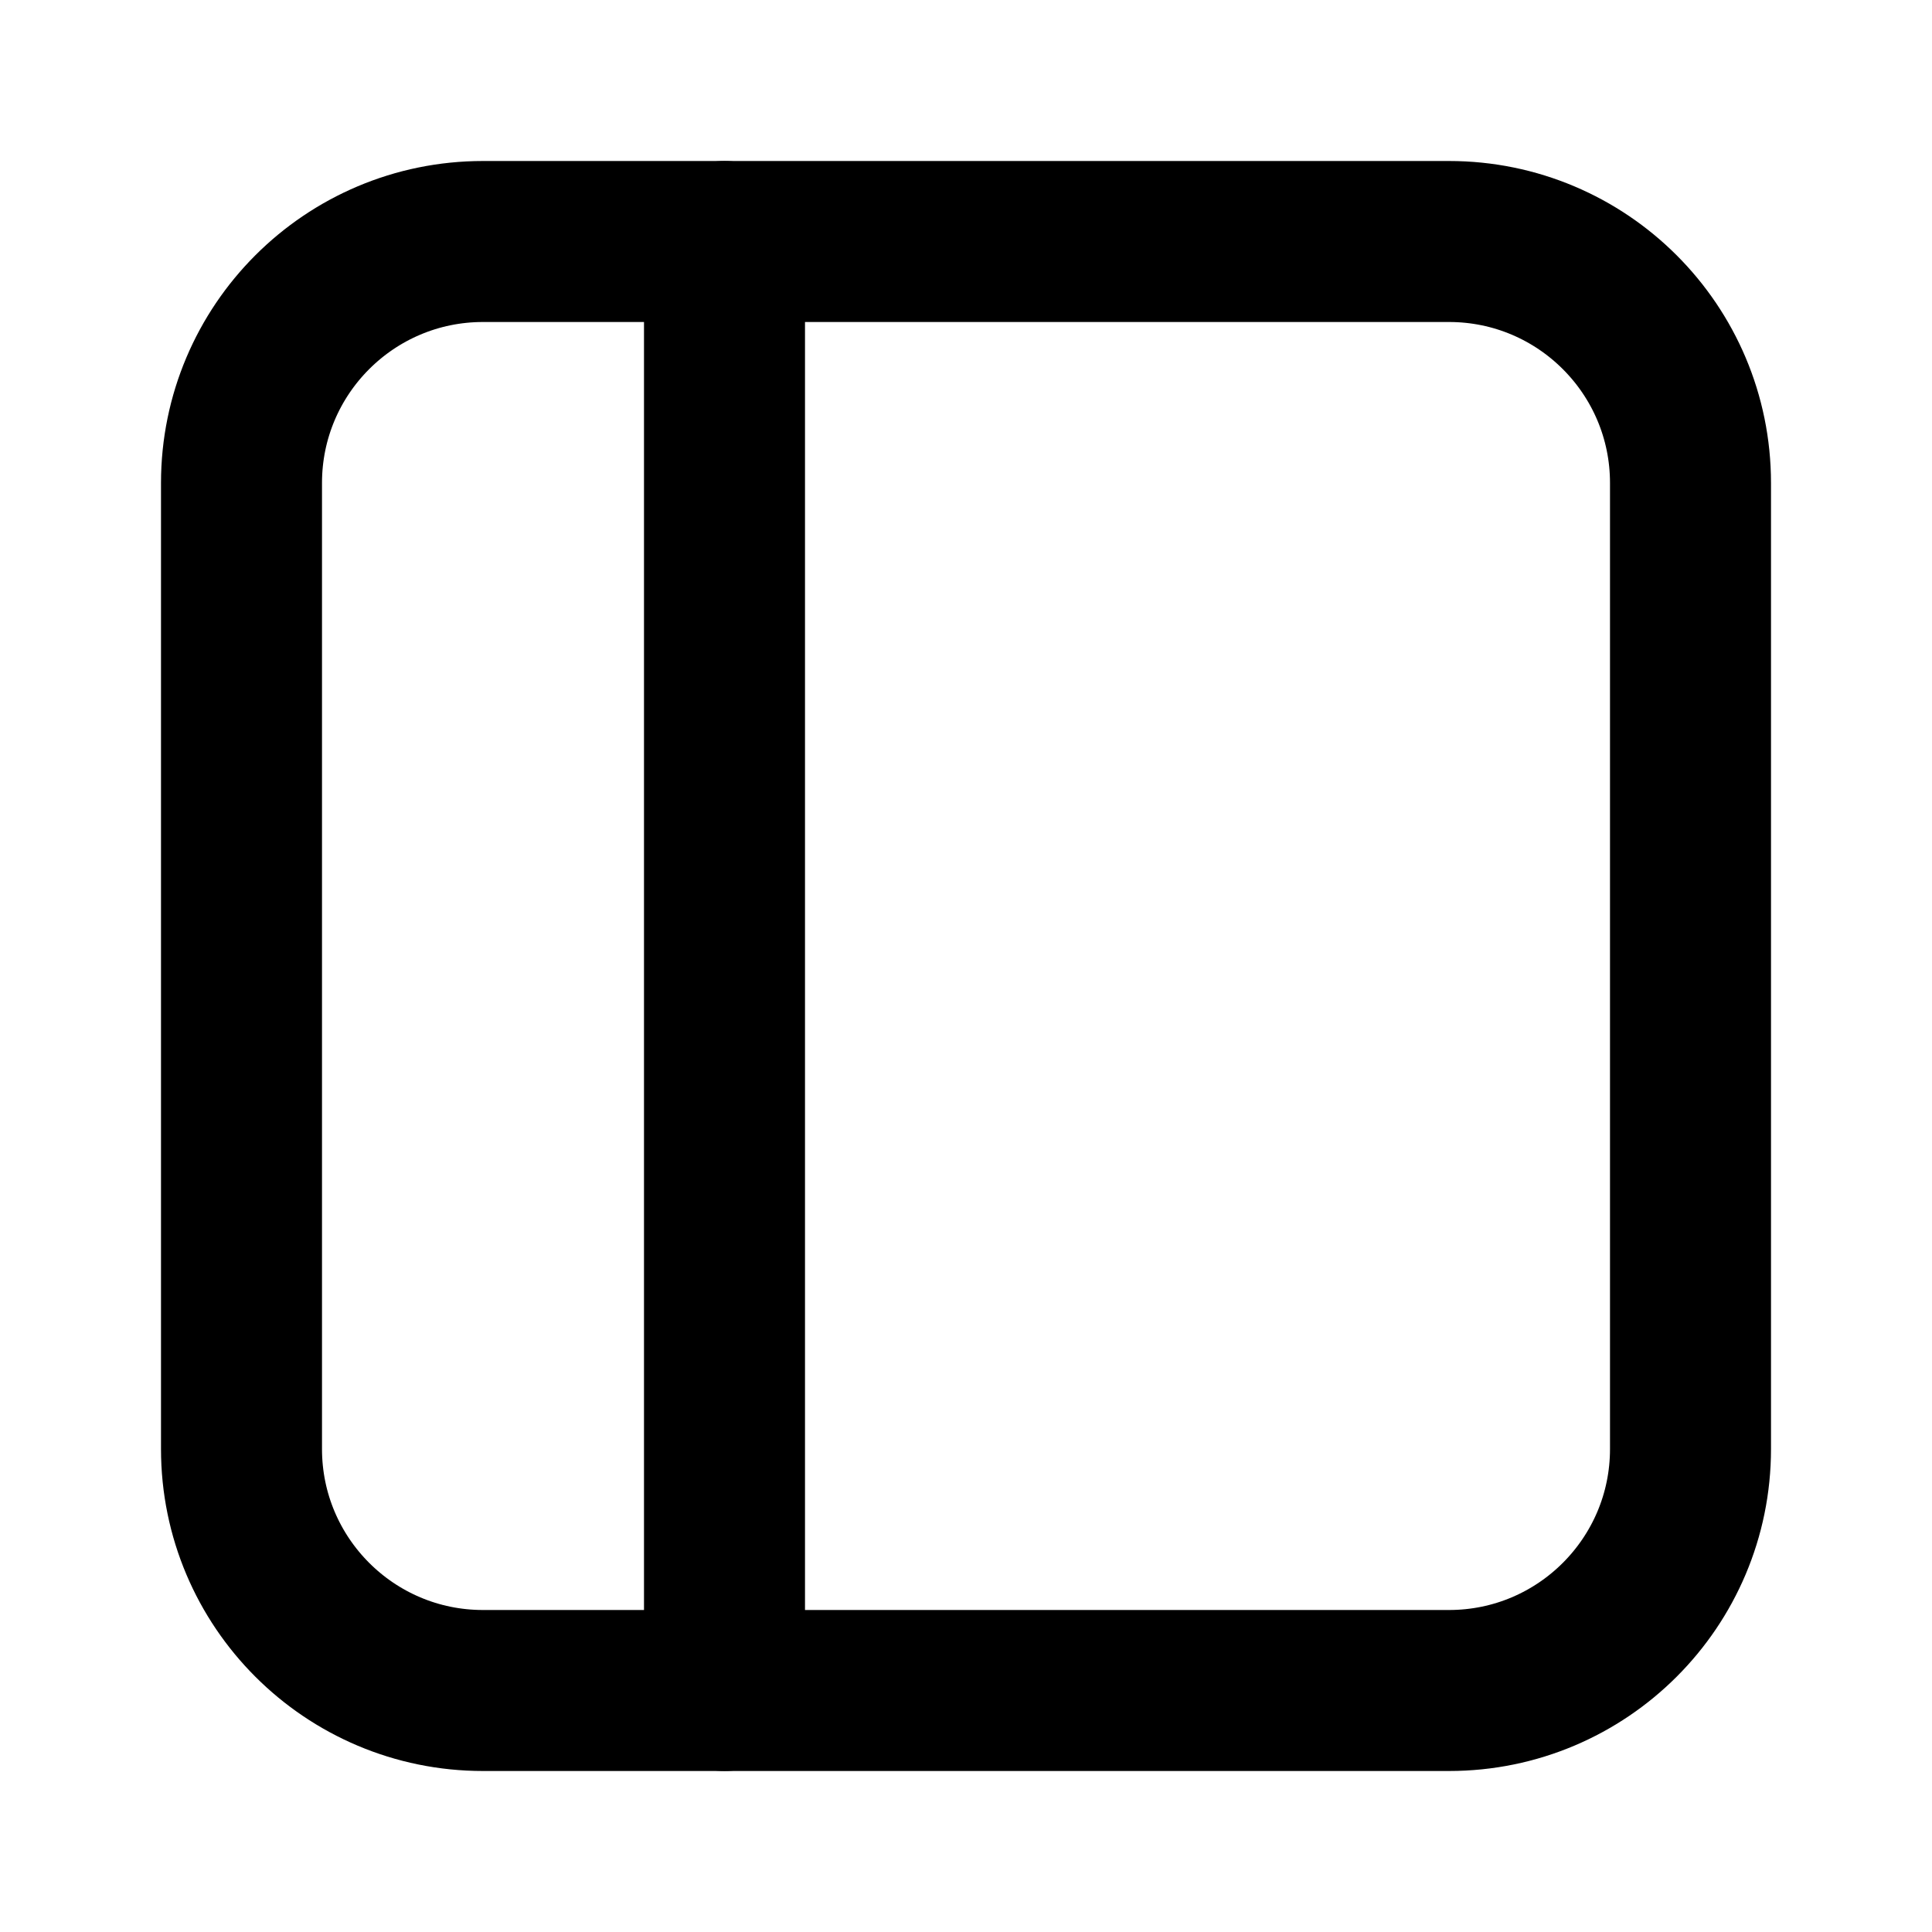
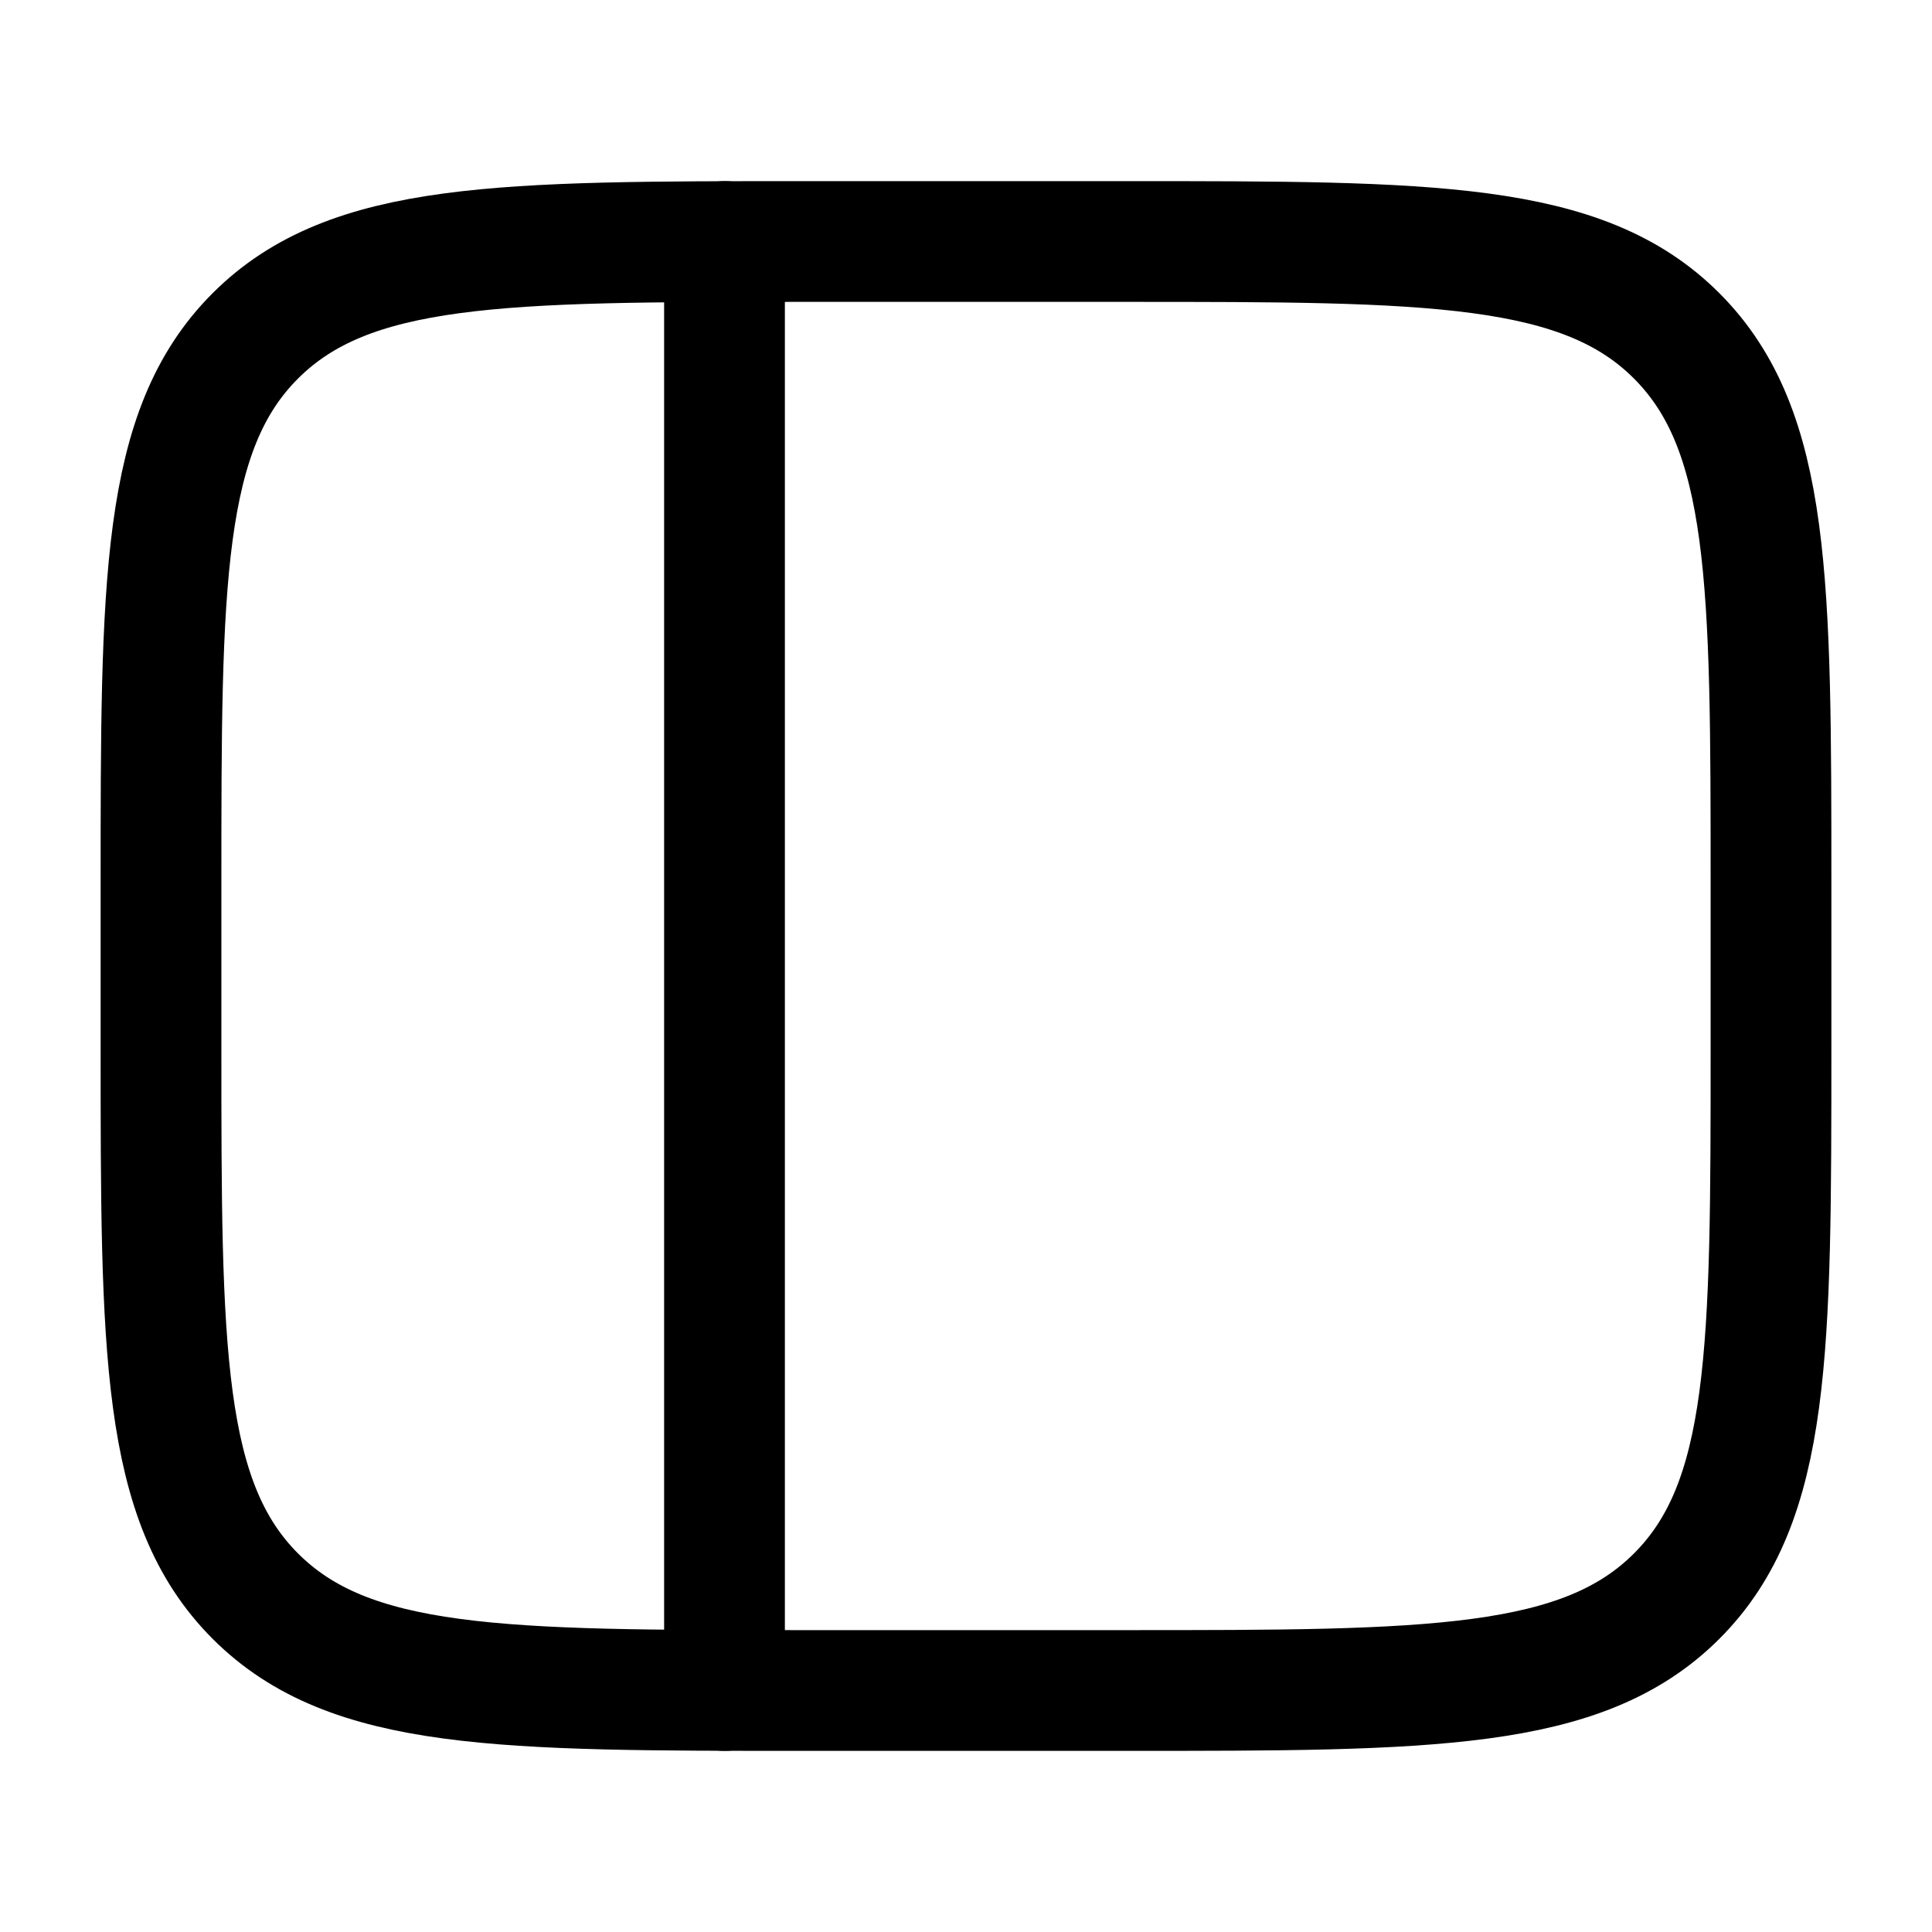
- <svg xmlns="http://www.w3.org/2000/svg" viewBox="0 0 24 24" fill="none" stroke="#000" stroke-width="2" stroke-linecap="round" stroke-linejoin="round">
-   <rect width="18" height="18" x="3" y="3" rx="3" />
-   <path d="M9 3v18" />
+ <svg xmlns="http://www.w3.org/2000/svg" width="1em" height="1em" viewBox="0 0 24 24">
+   <g fill="none" stroke="currentColor" stroke-width="1.5">
+     <path d="M2 11c0-3.771 0-5.657 1.172-6.828S6.229 3 10 3h4c3.771 0 5.657 0 6.828 1.172S22 7.229 22 11v2c0 3.771 0 5.657-1.172 6.828S17.771 21 14 21h-4c-3.771 0-5.657 0-6.828-1.172S2 16.771 2 13z" />
+     <path stroke-linecap="round" d="M9 21V3" />
+   </g>
</svg>
